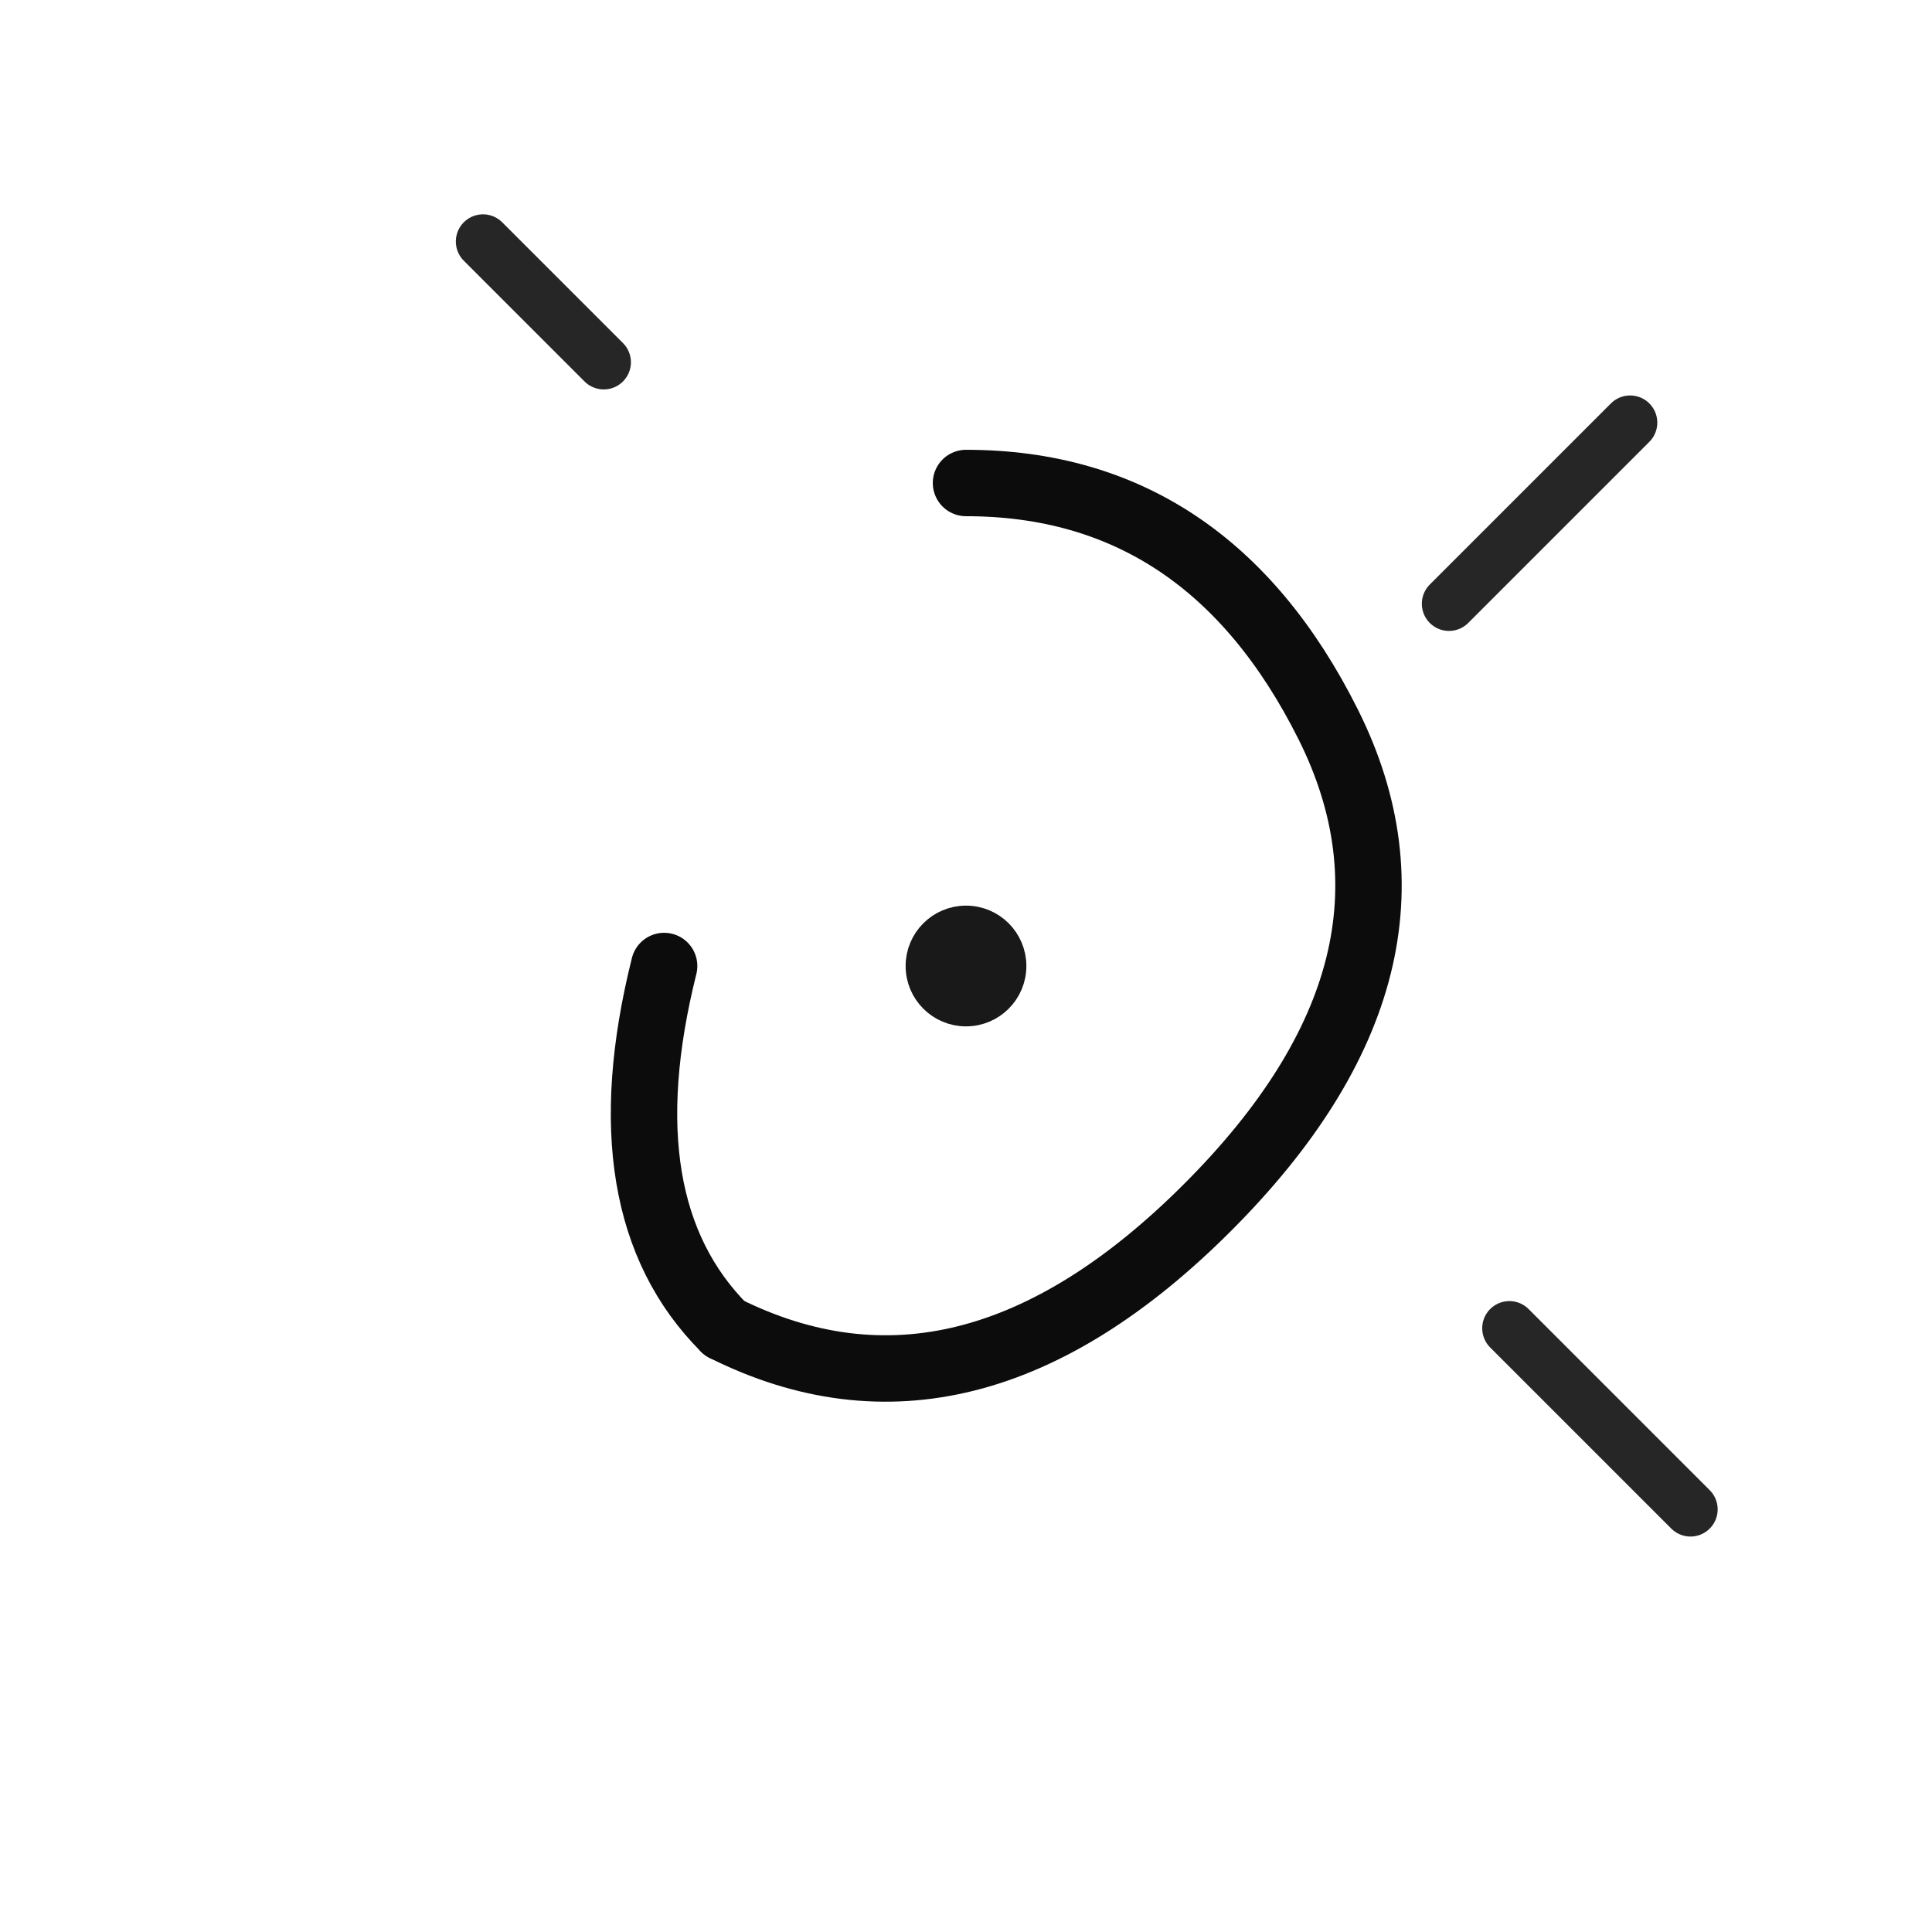
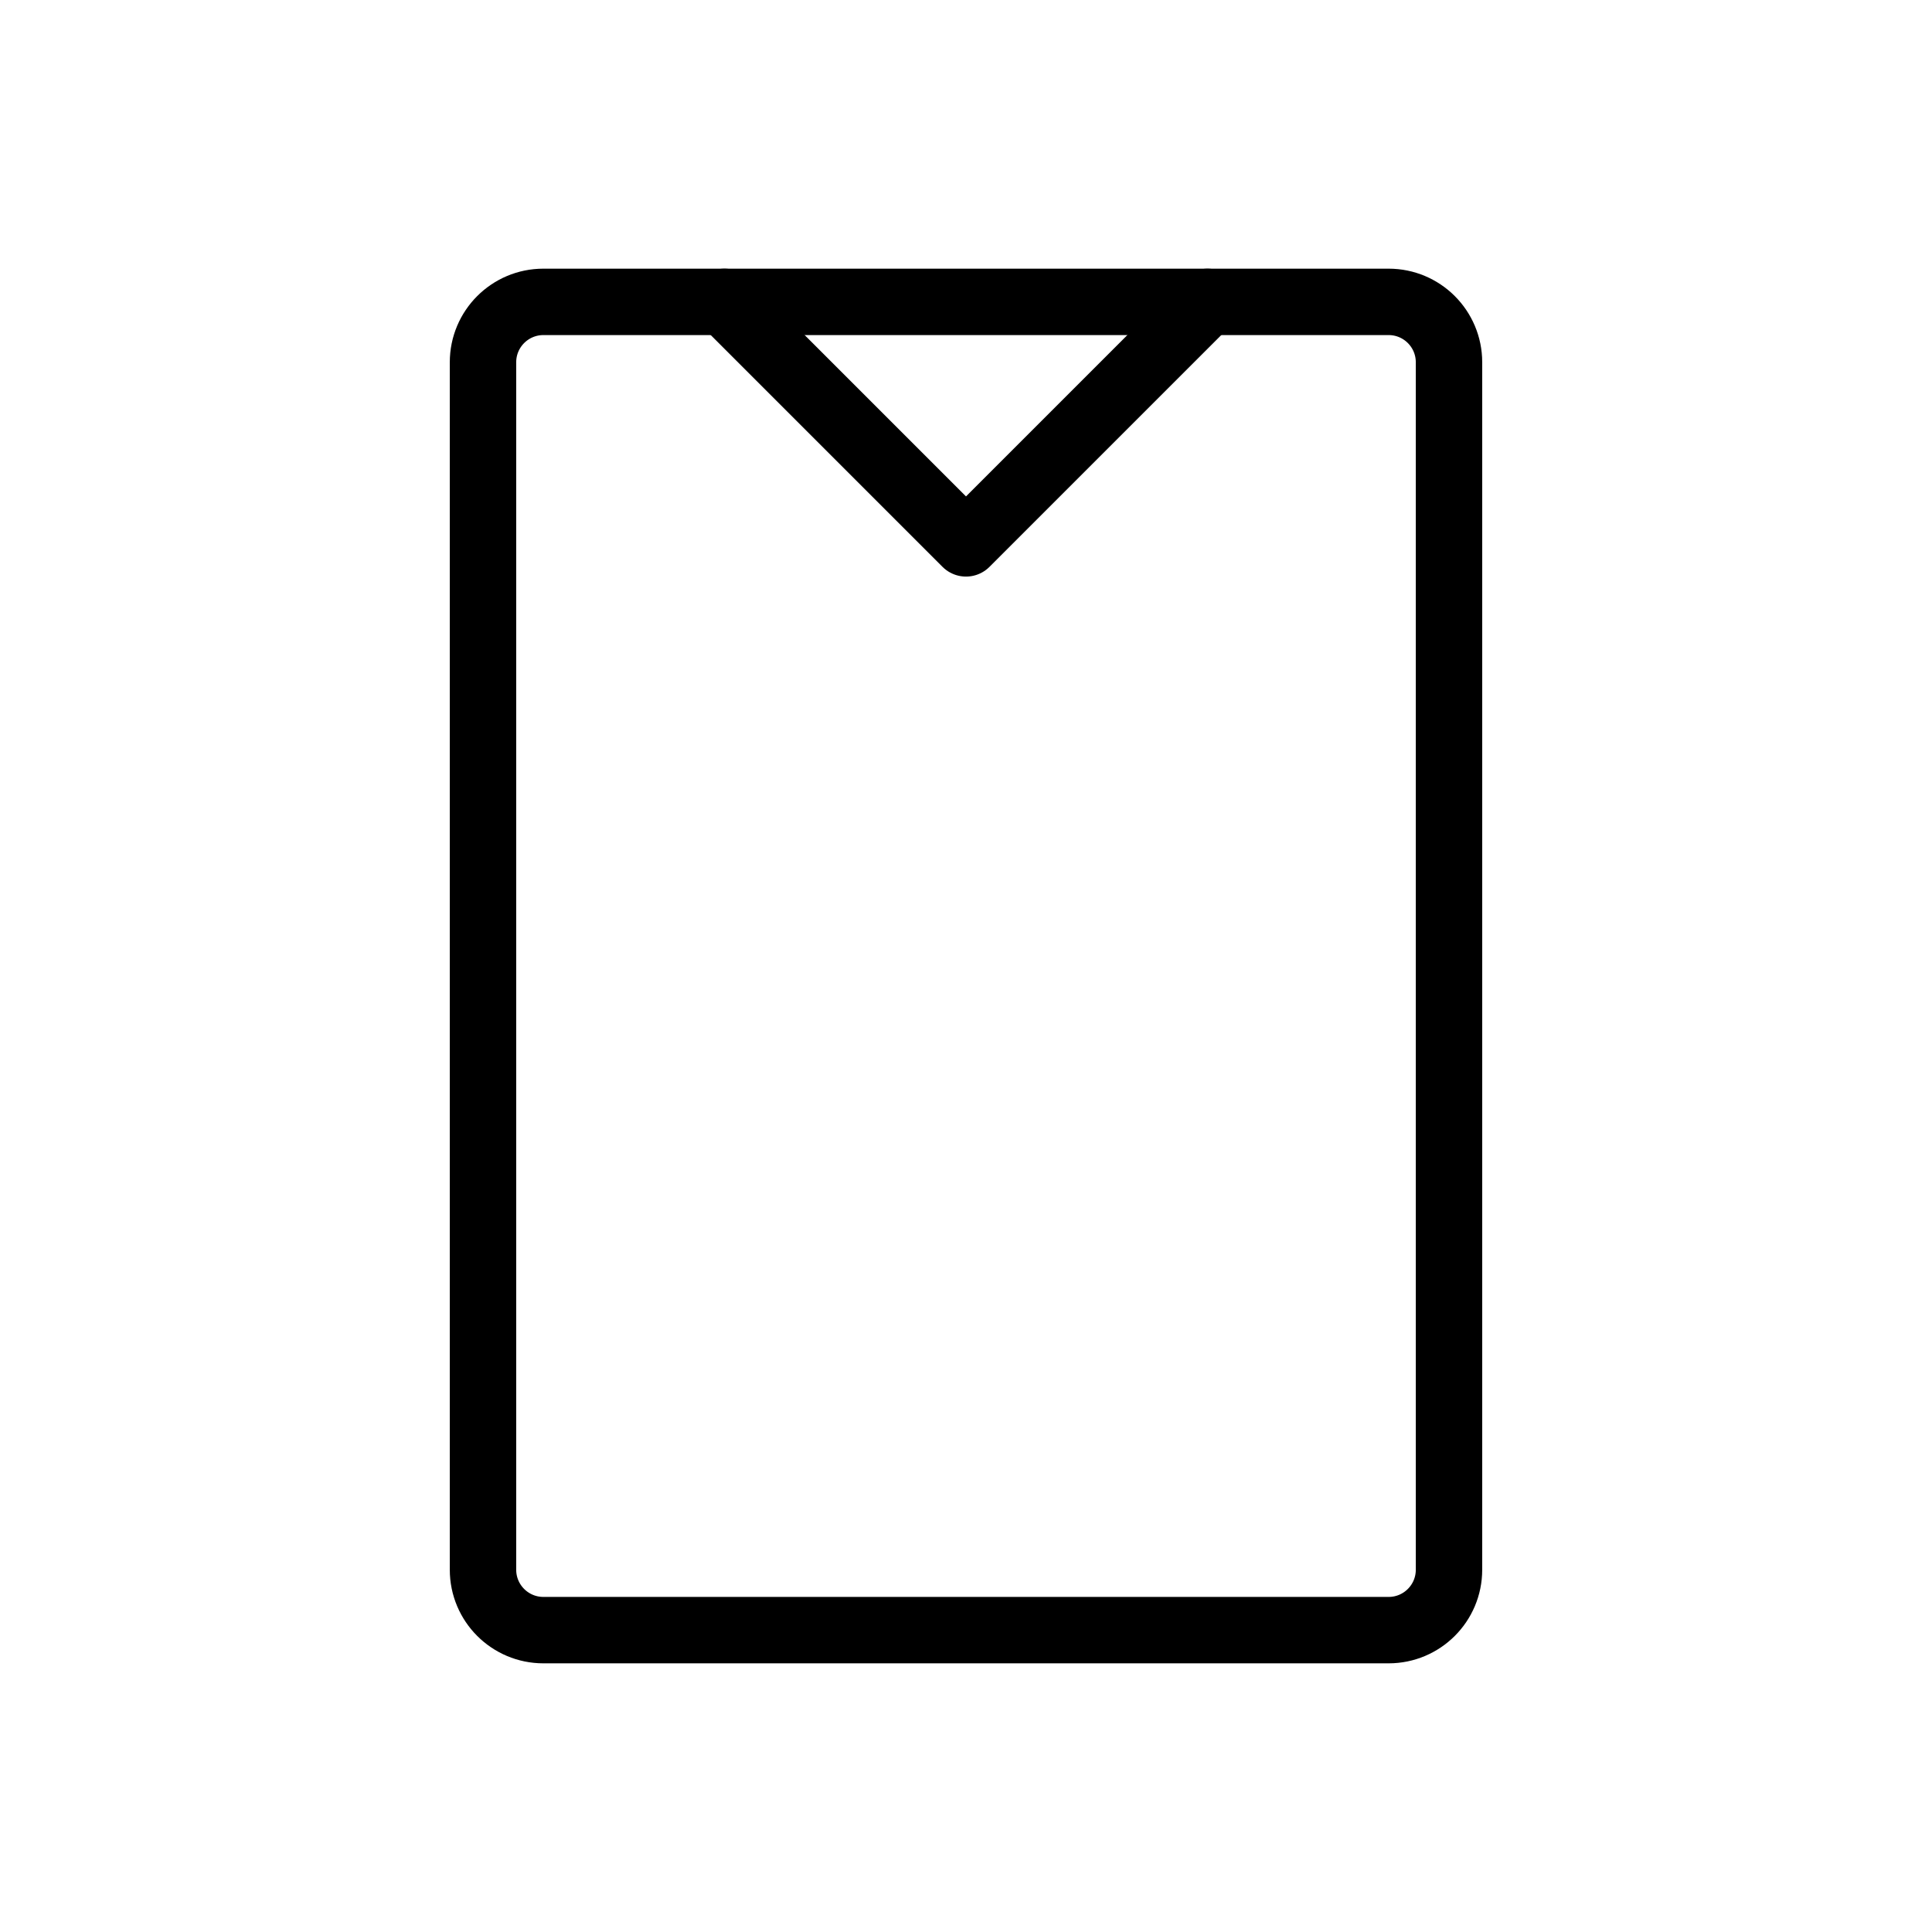
<svg xmlns="http://www.w3.org/2000/svg" viewBox="0 0 64 64" fill="none" stroke="currentColor" stroke-linecap="round" stroke-linejoin="round">
-   <g stroke="#000000" stroke-width="2.2" opacity="0.95">
-     <path d="M 32 16 Q 40 16 44 24 T 40 40 Q 32 48 24 44" stroke-dasharray="none" />
-     <path d="M 24 44 Q 20 40 22 32" stroke-dasharray="none" />
-   </g>
-   <g stroke="#000000" stroke-width="1.8" opacity="0.85">
-     <line x1="20" y1="12" x2="16" y2="8" />
-     <line x1="48" y1="20" x2="54" y2="14" />
-     <line x1="50" y1="44" x2="56" y2="50" />
-   </g>
-   <circle cx="32" cy="32" r="1.5" fill="#000000" opacity="0.9" />
+   <rect x="16" y="10" width="32" height="44" rx="2" fill="none" stroke="#000000" stroke-width="2.2" />
+   <path d="M 24 10 L 32 18 L 40 10" fill="none" stroke="#000000" stroke-width="2.2" />
</svg>
